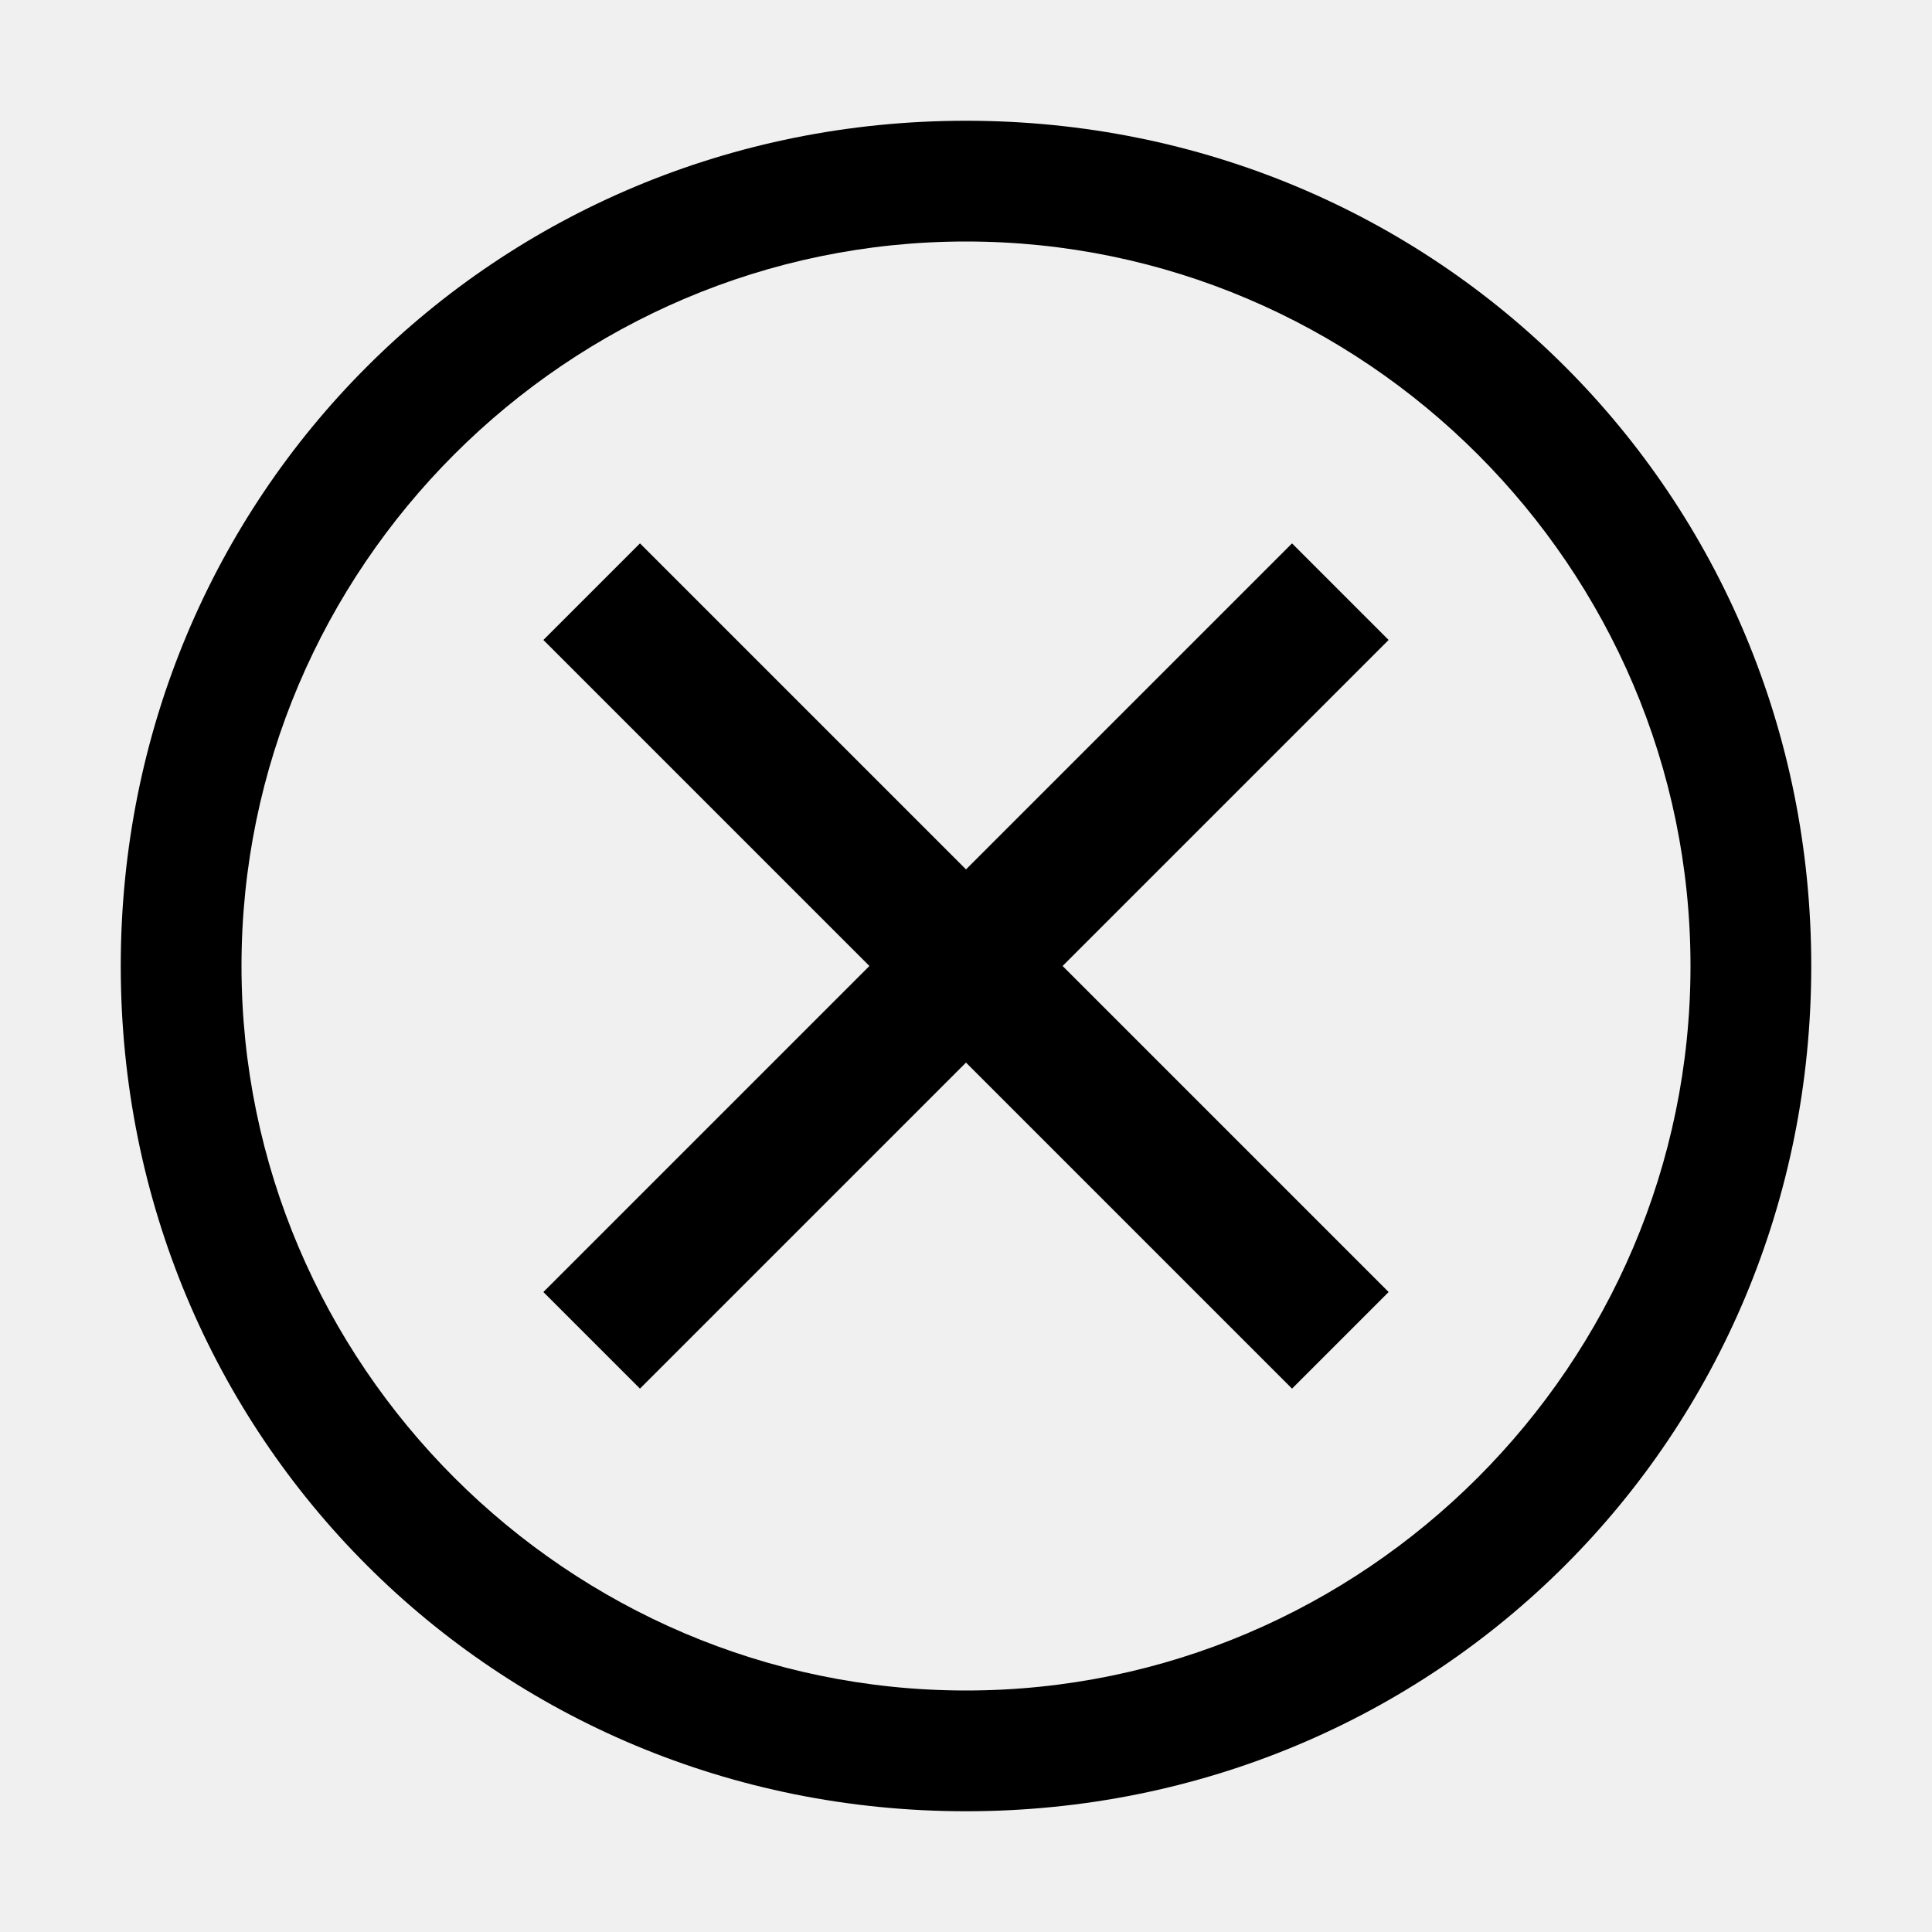
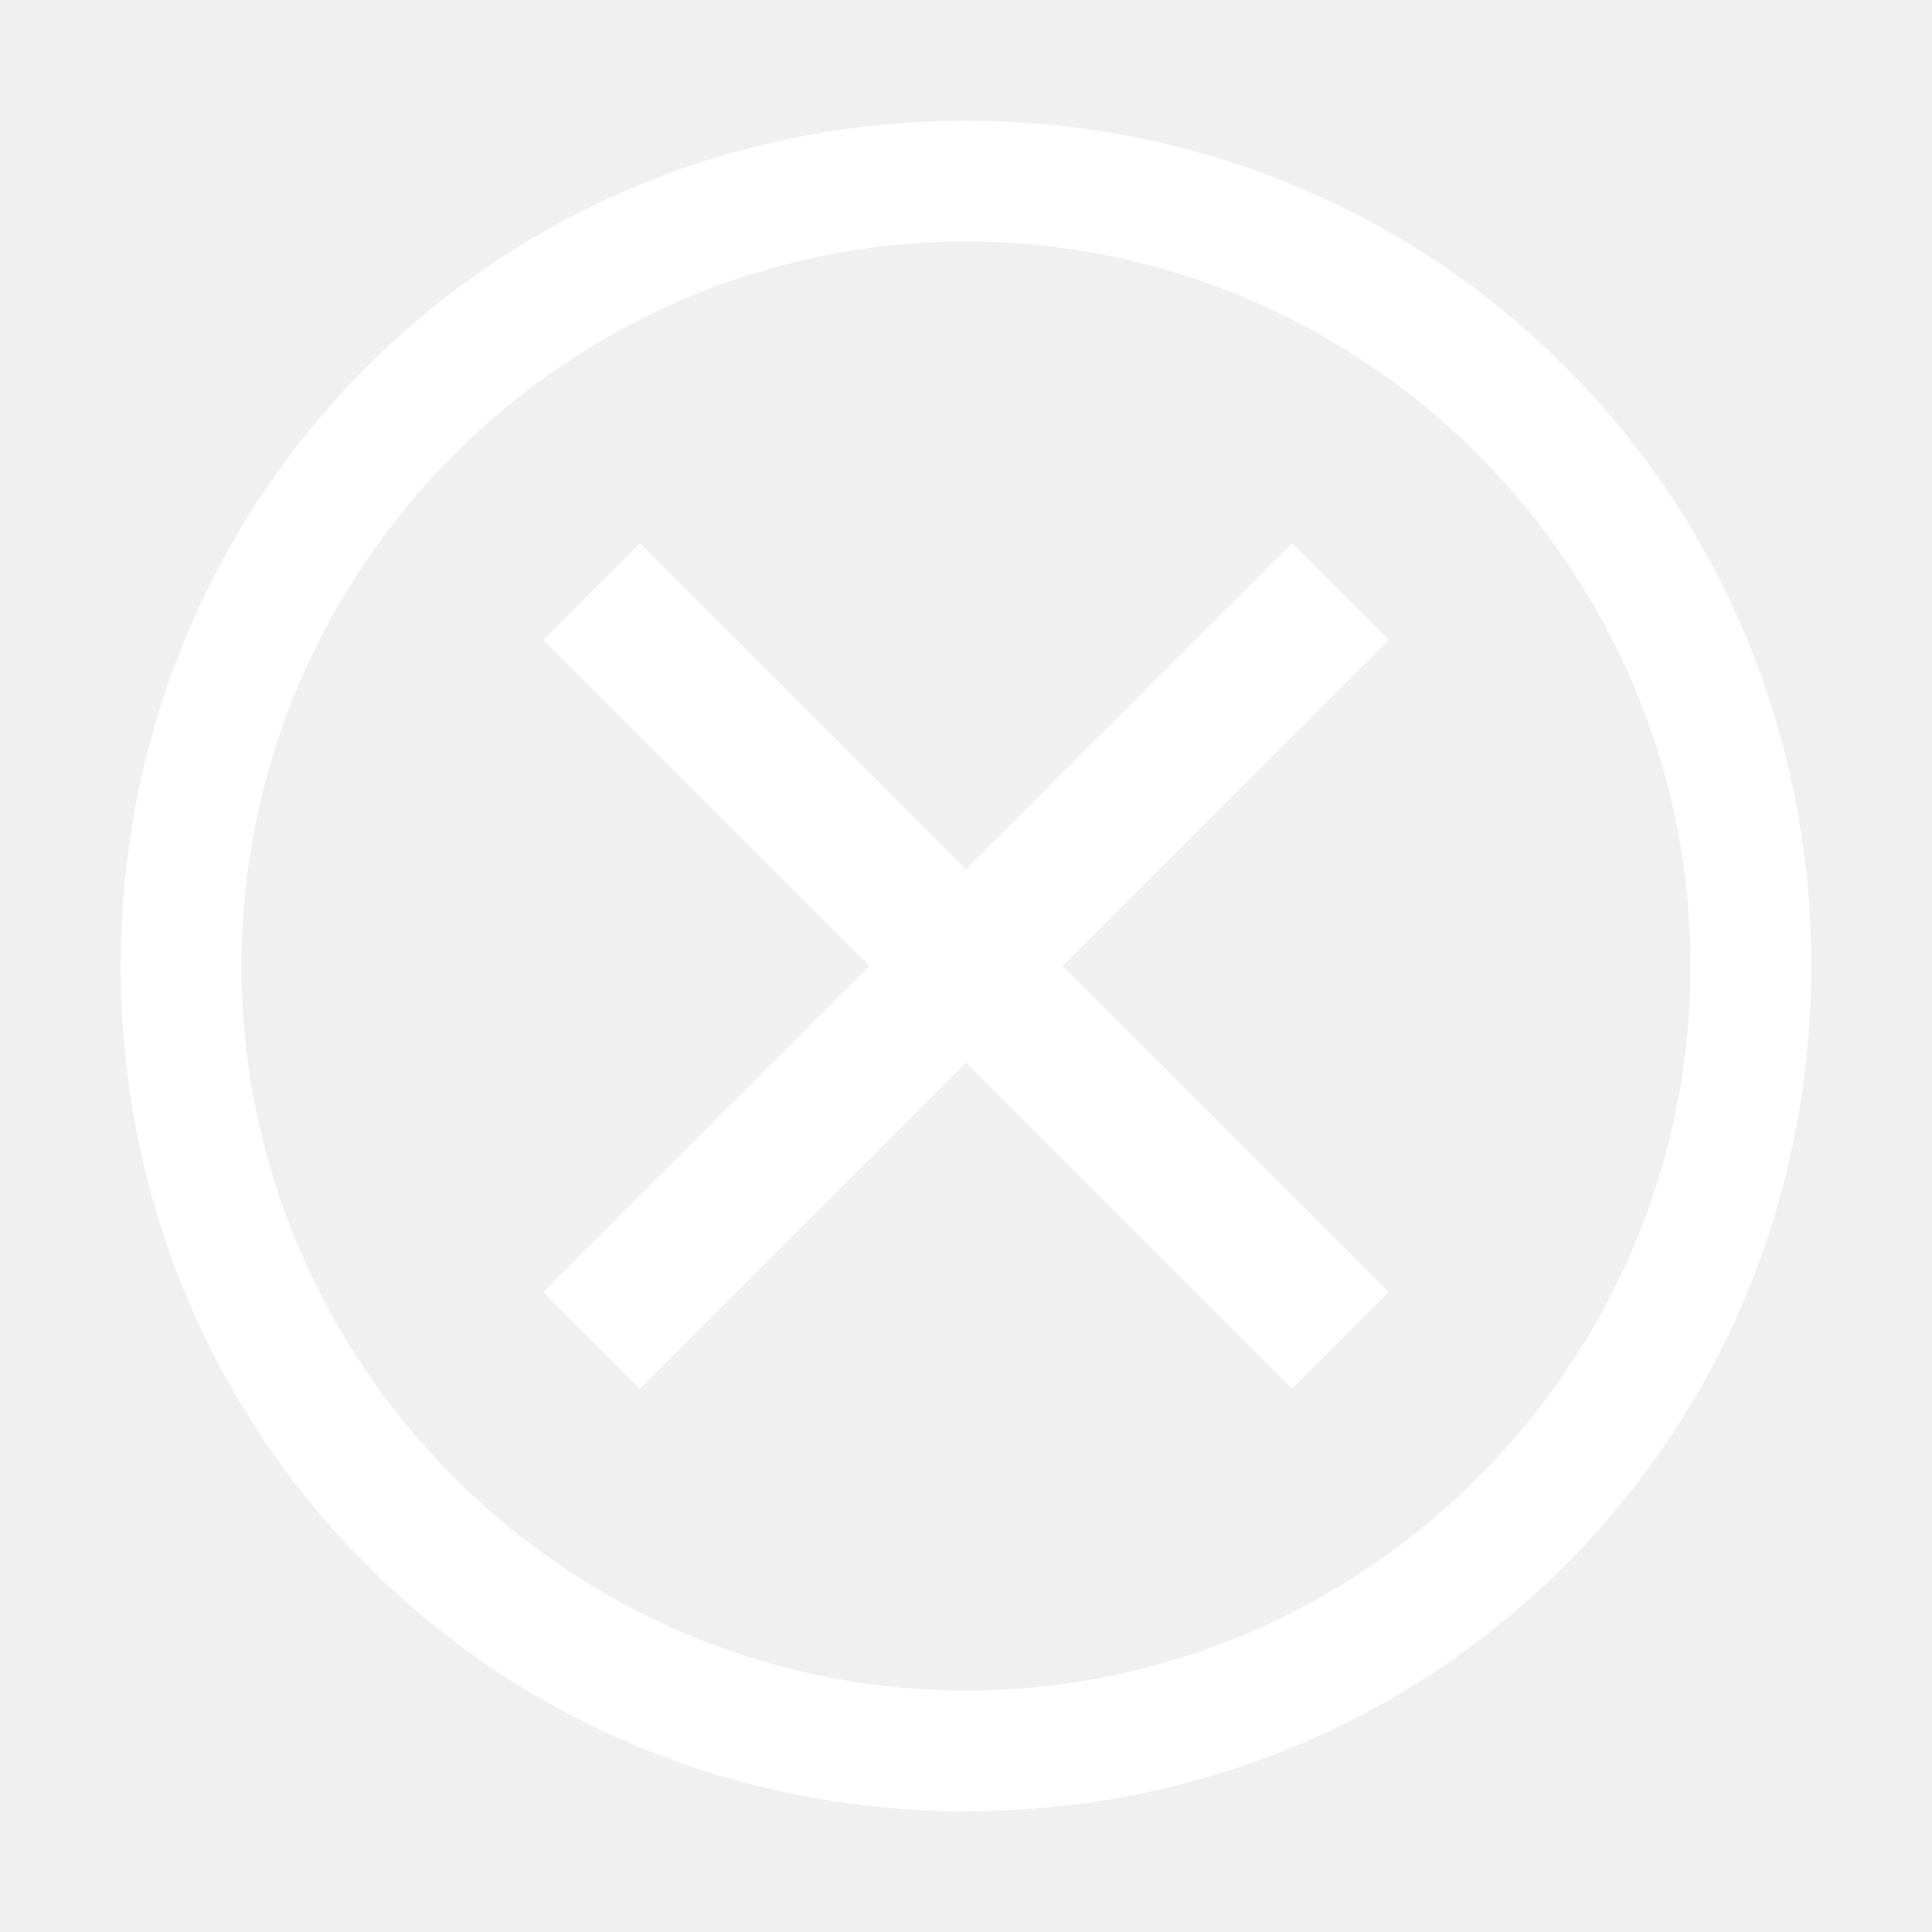
<svg xmlns="http://www.w3.org/2000/svg" viewBox="0 0 32 32">
-   <path fill="currentColor" d="M16 2C8.2 2 2 8.2 2 16s6.2 14 14 14s14-6.2 14-14S23.8 2 16 2m0 26C9.4 28 4 22.6 4 16S9.4 4 16 4s12 5.4 12 12s-5.4 12-12 12" />
-   <path fill="currentColor" d="M21.4 23L16 17.6L10.6 23L9 21.4l5.4-5.4L9 10.6L10.6 9l5.4 5.4L21.4 9l1.6 1.6l-5.4 5.4l5.4 5.4z" />
+   <path fill="white" d="M16 2C8.2 2 2 8.2 2 16s6.2 14 14 14s14-6.2 14-14S23.8 2 16 2m0 26C9.4 28 4 22.6 4 16S9.4 4 16 4s12 5.4 12 12s-5.4 12-12 12" />
+   <path fill="white" d="M21.4 23L16 17.6L10.6 23L9 21.4l5.4-5.4L9 10.6L10.6 9l5.4 5.4L21.4 9l1.6 1.6l-5.4 5.4l5.4 5.4z" />
</svg>
